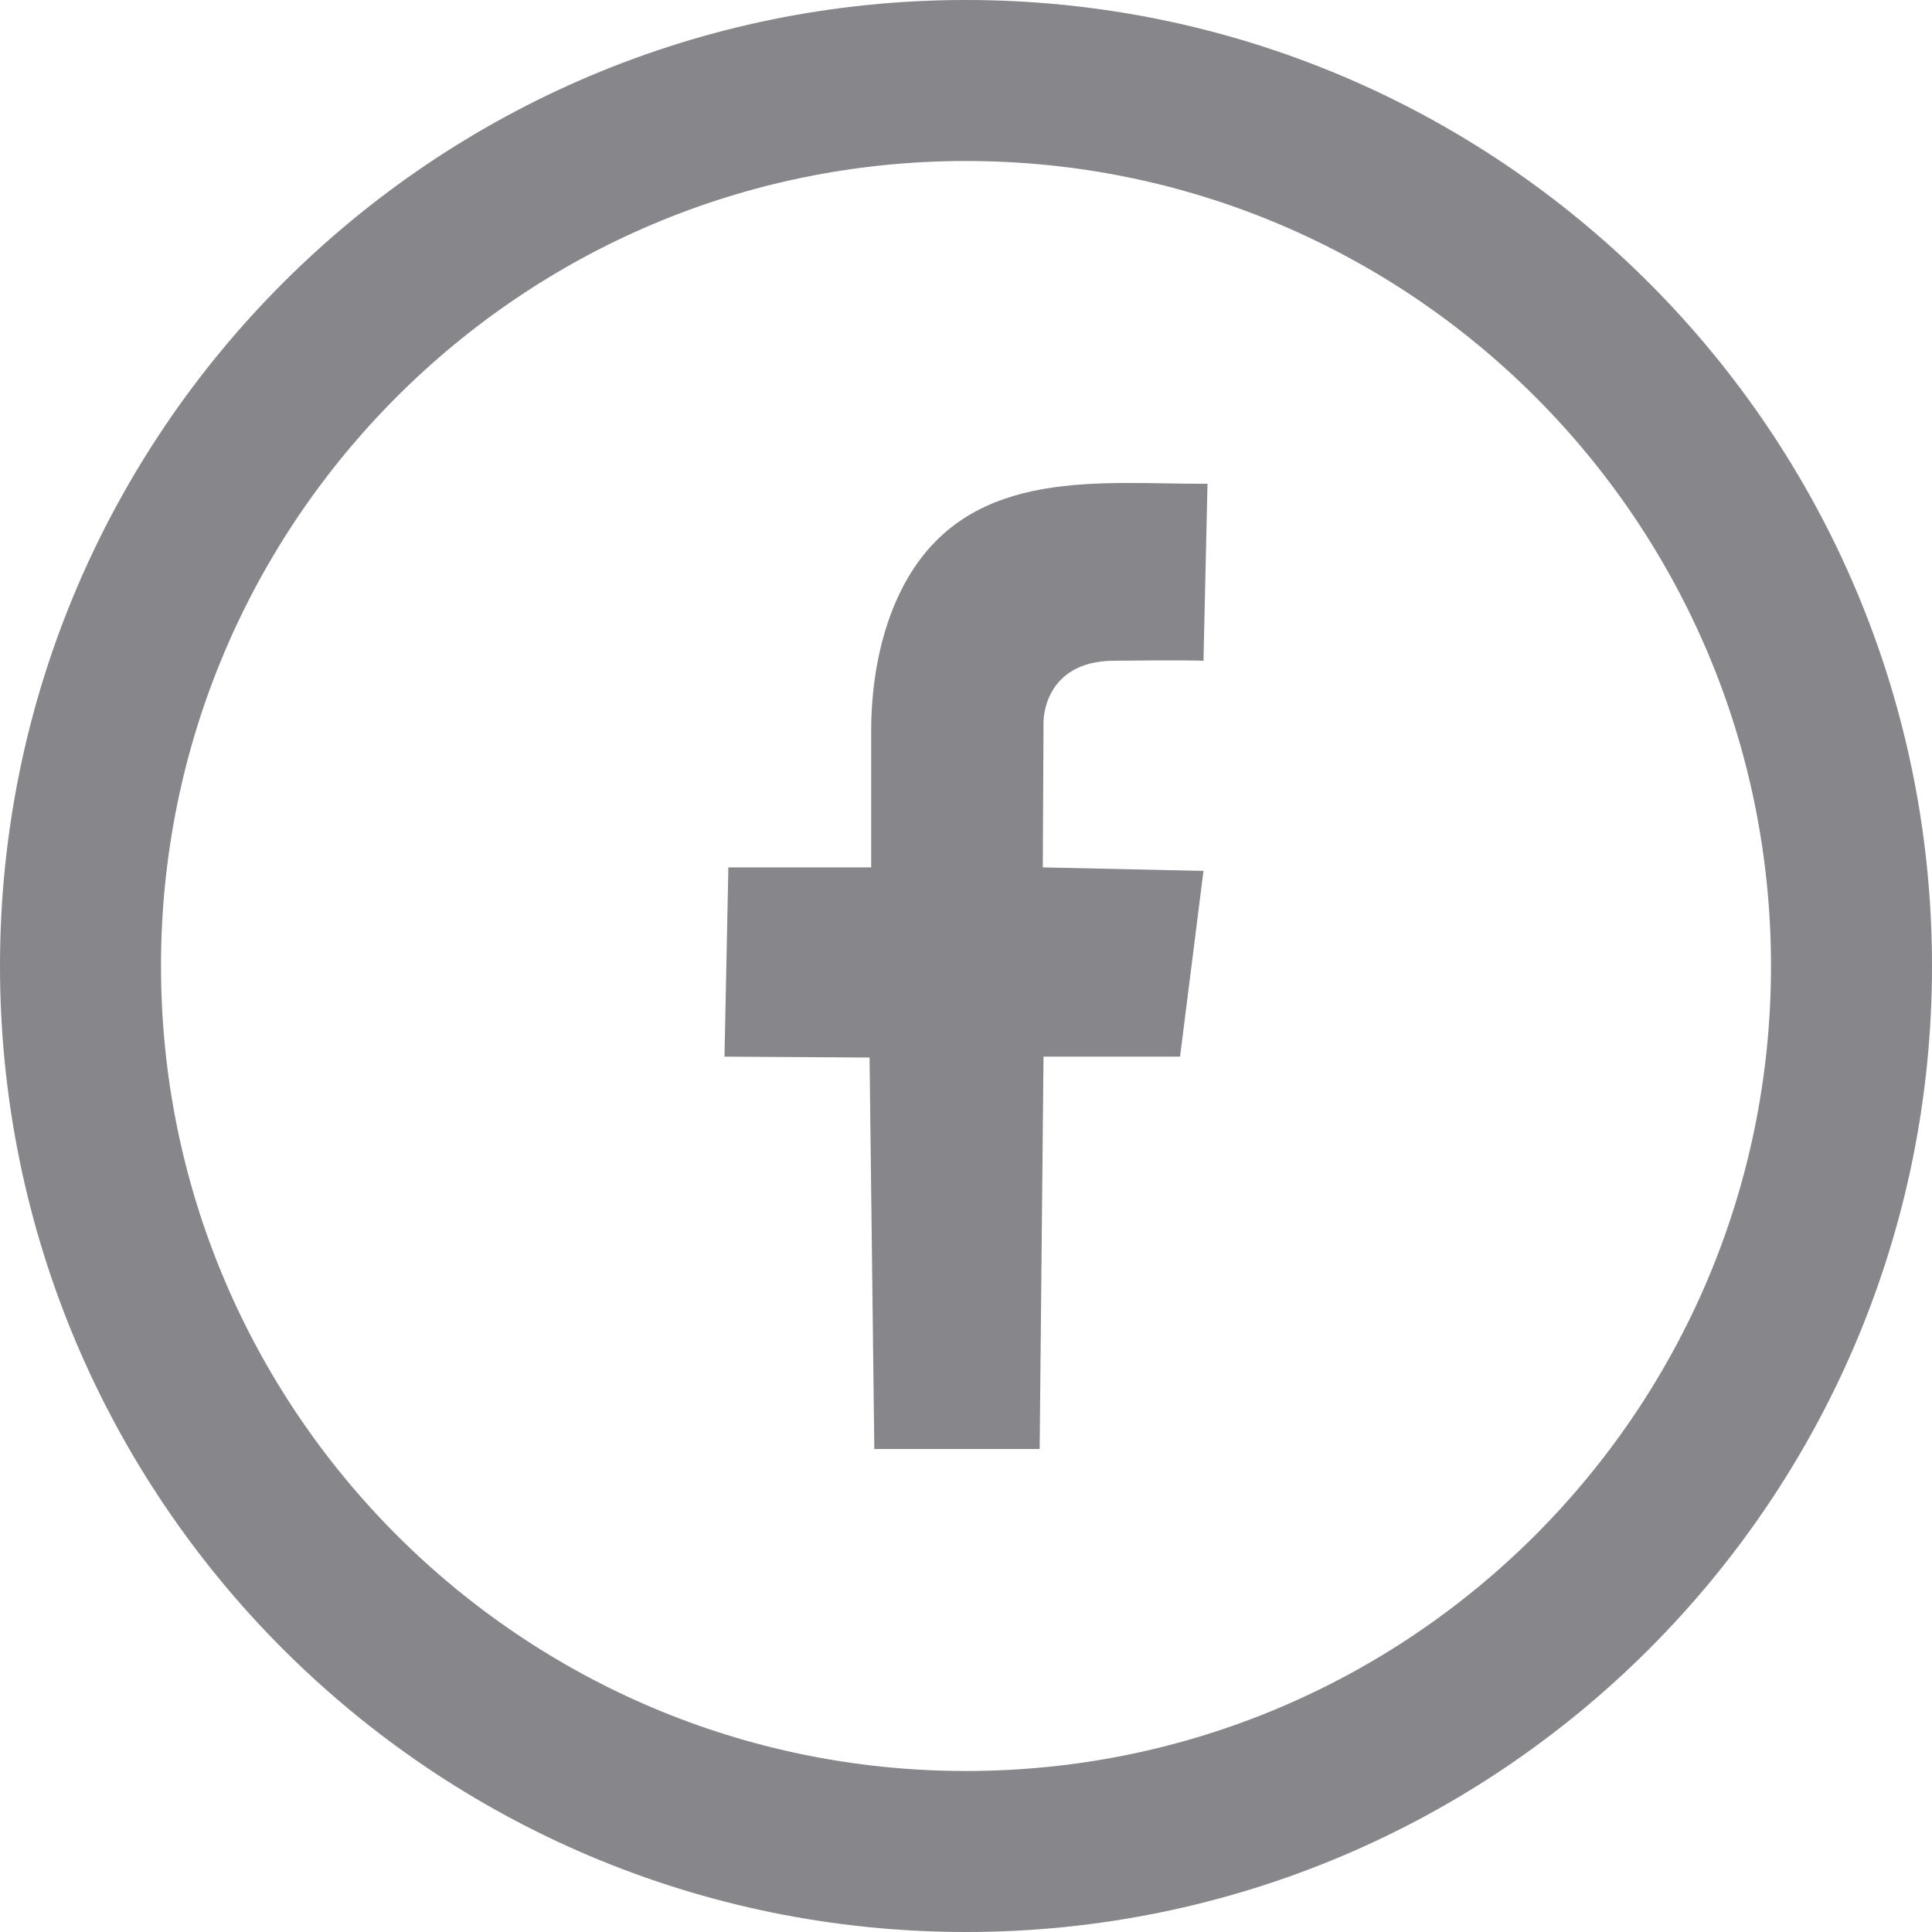
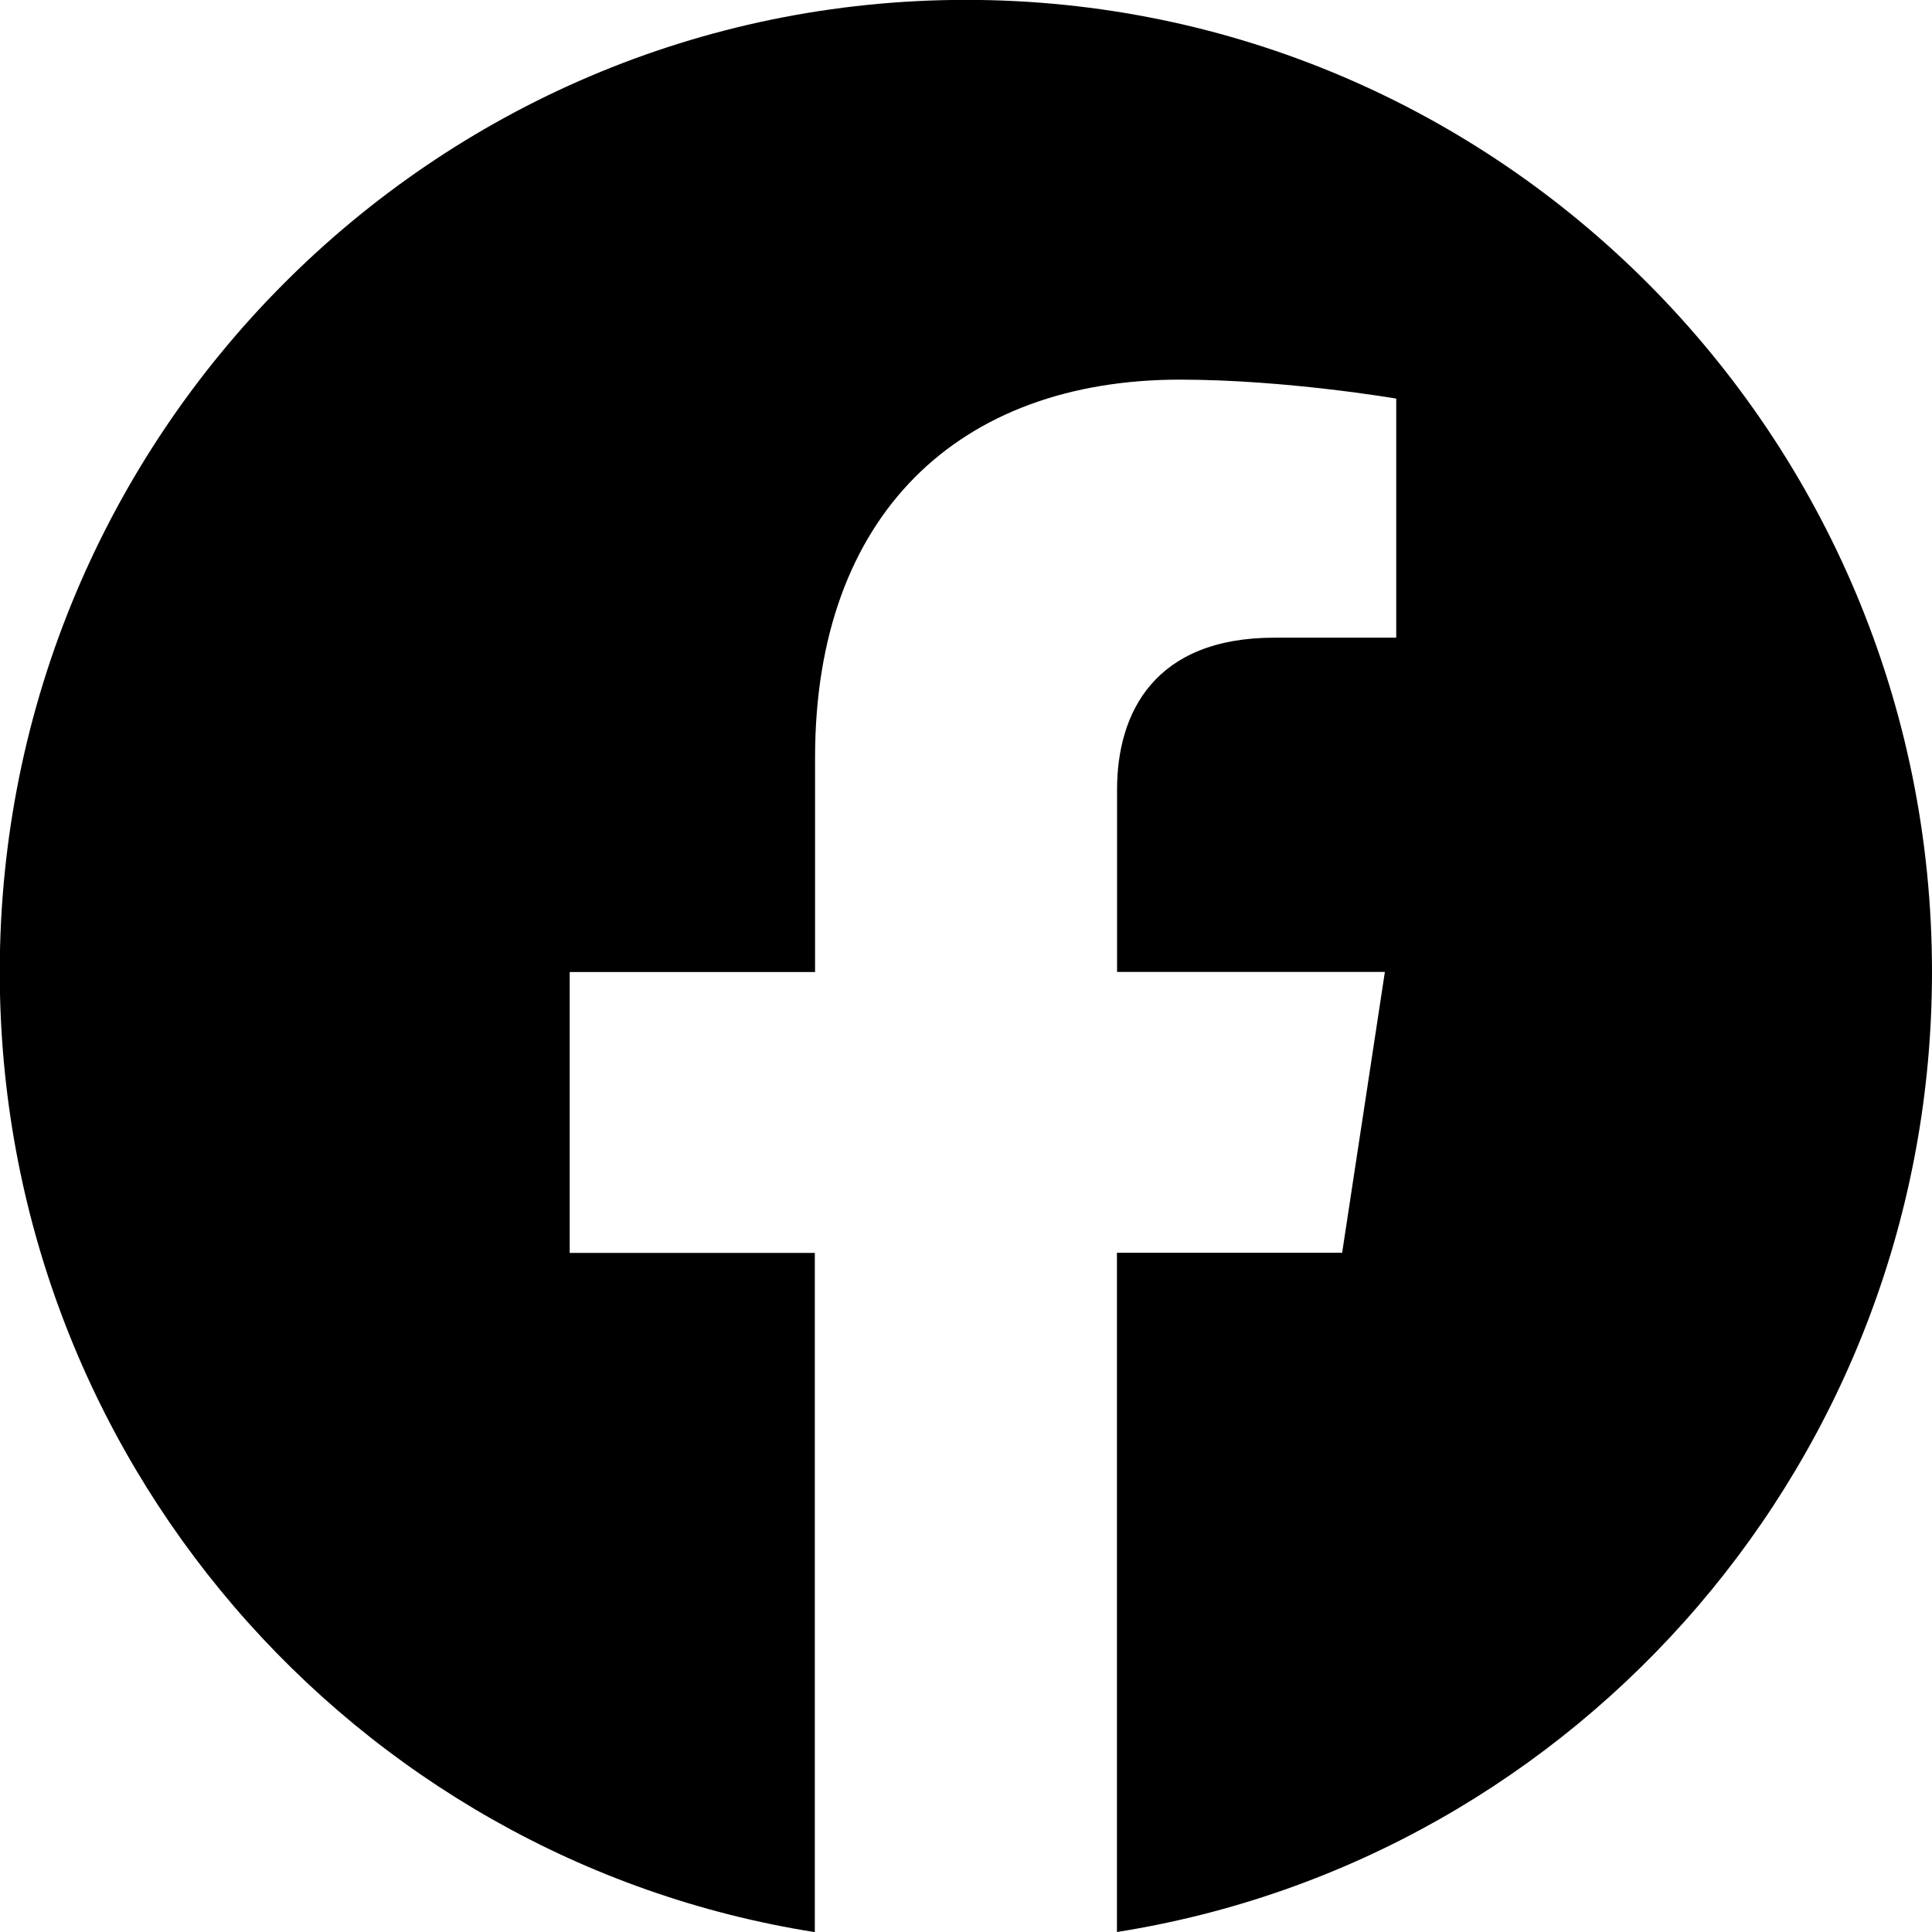
- <svg xmlns="http://www.w3.org/2000/svg" width="24" height="24" viewBox="0 0 24 24" fill="none">
-   <path d="M23 12C23 18.075 18.075 23 12 23C5.925 23 1 18.075 1 12C1 5.925 5.925 1 12 1C18.075 1 23 5.925 23 12Z" stroke="#86868B" stroke-width="2" stroke-miterlimit="10" stroke-linecap="round" stroke-linejoin="round" />
-   <path d="M10.861 18H12.915L12.963 13.126H14.659L14.95 10.819L12.954 10.775L12.963 8.966C12.963 8.966 12.954 8.219 13.826 8.208C14.698 8.197 14.95 8.208 14.95 8.208L15 6.009C13.709 6.019 12.088 5.782 11.273 7.187C10.956 7.732 10.822 8.43 10.822 9.075V10.775H9.048L9 13.126L10.802 13.137L10.861 18Z" fill="#86868B" />
+ <svg xmlns="http://www.w3.org/2000/svg" width="16" height="16" fill="currentColor" class="bi bi-facebook" viewBox="0 0 16 16">
+   <path d="M16 8.049c0-4.446-3.582-8.05-8-8.05C3.58 0-.002 3.603-.002 8.05c0 4.017 2.926 7.347 6.75 7.951v-5.625h-2.03V8.05H6.75V6.275c0-2.017 1.195-3.131 3.022-3.131.876 0 1.791.157 1.791.157v1.98h-1.009c-.993 0-1.303.621-1.303 1.258v1.51h2.218l-.354 2.326H9.25V16c3.824-.604 6.75-3.934 6.75-7.951" />
</svg>
